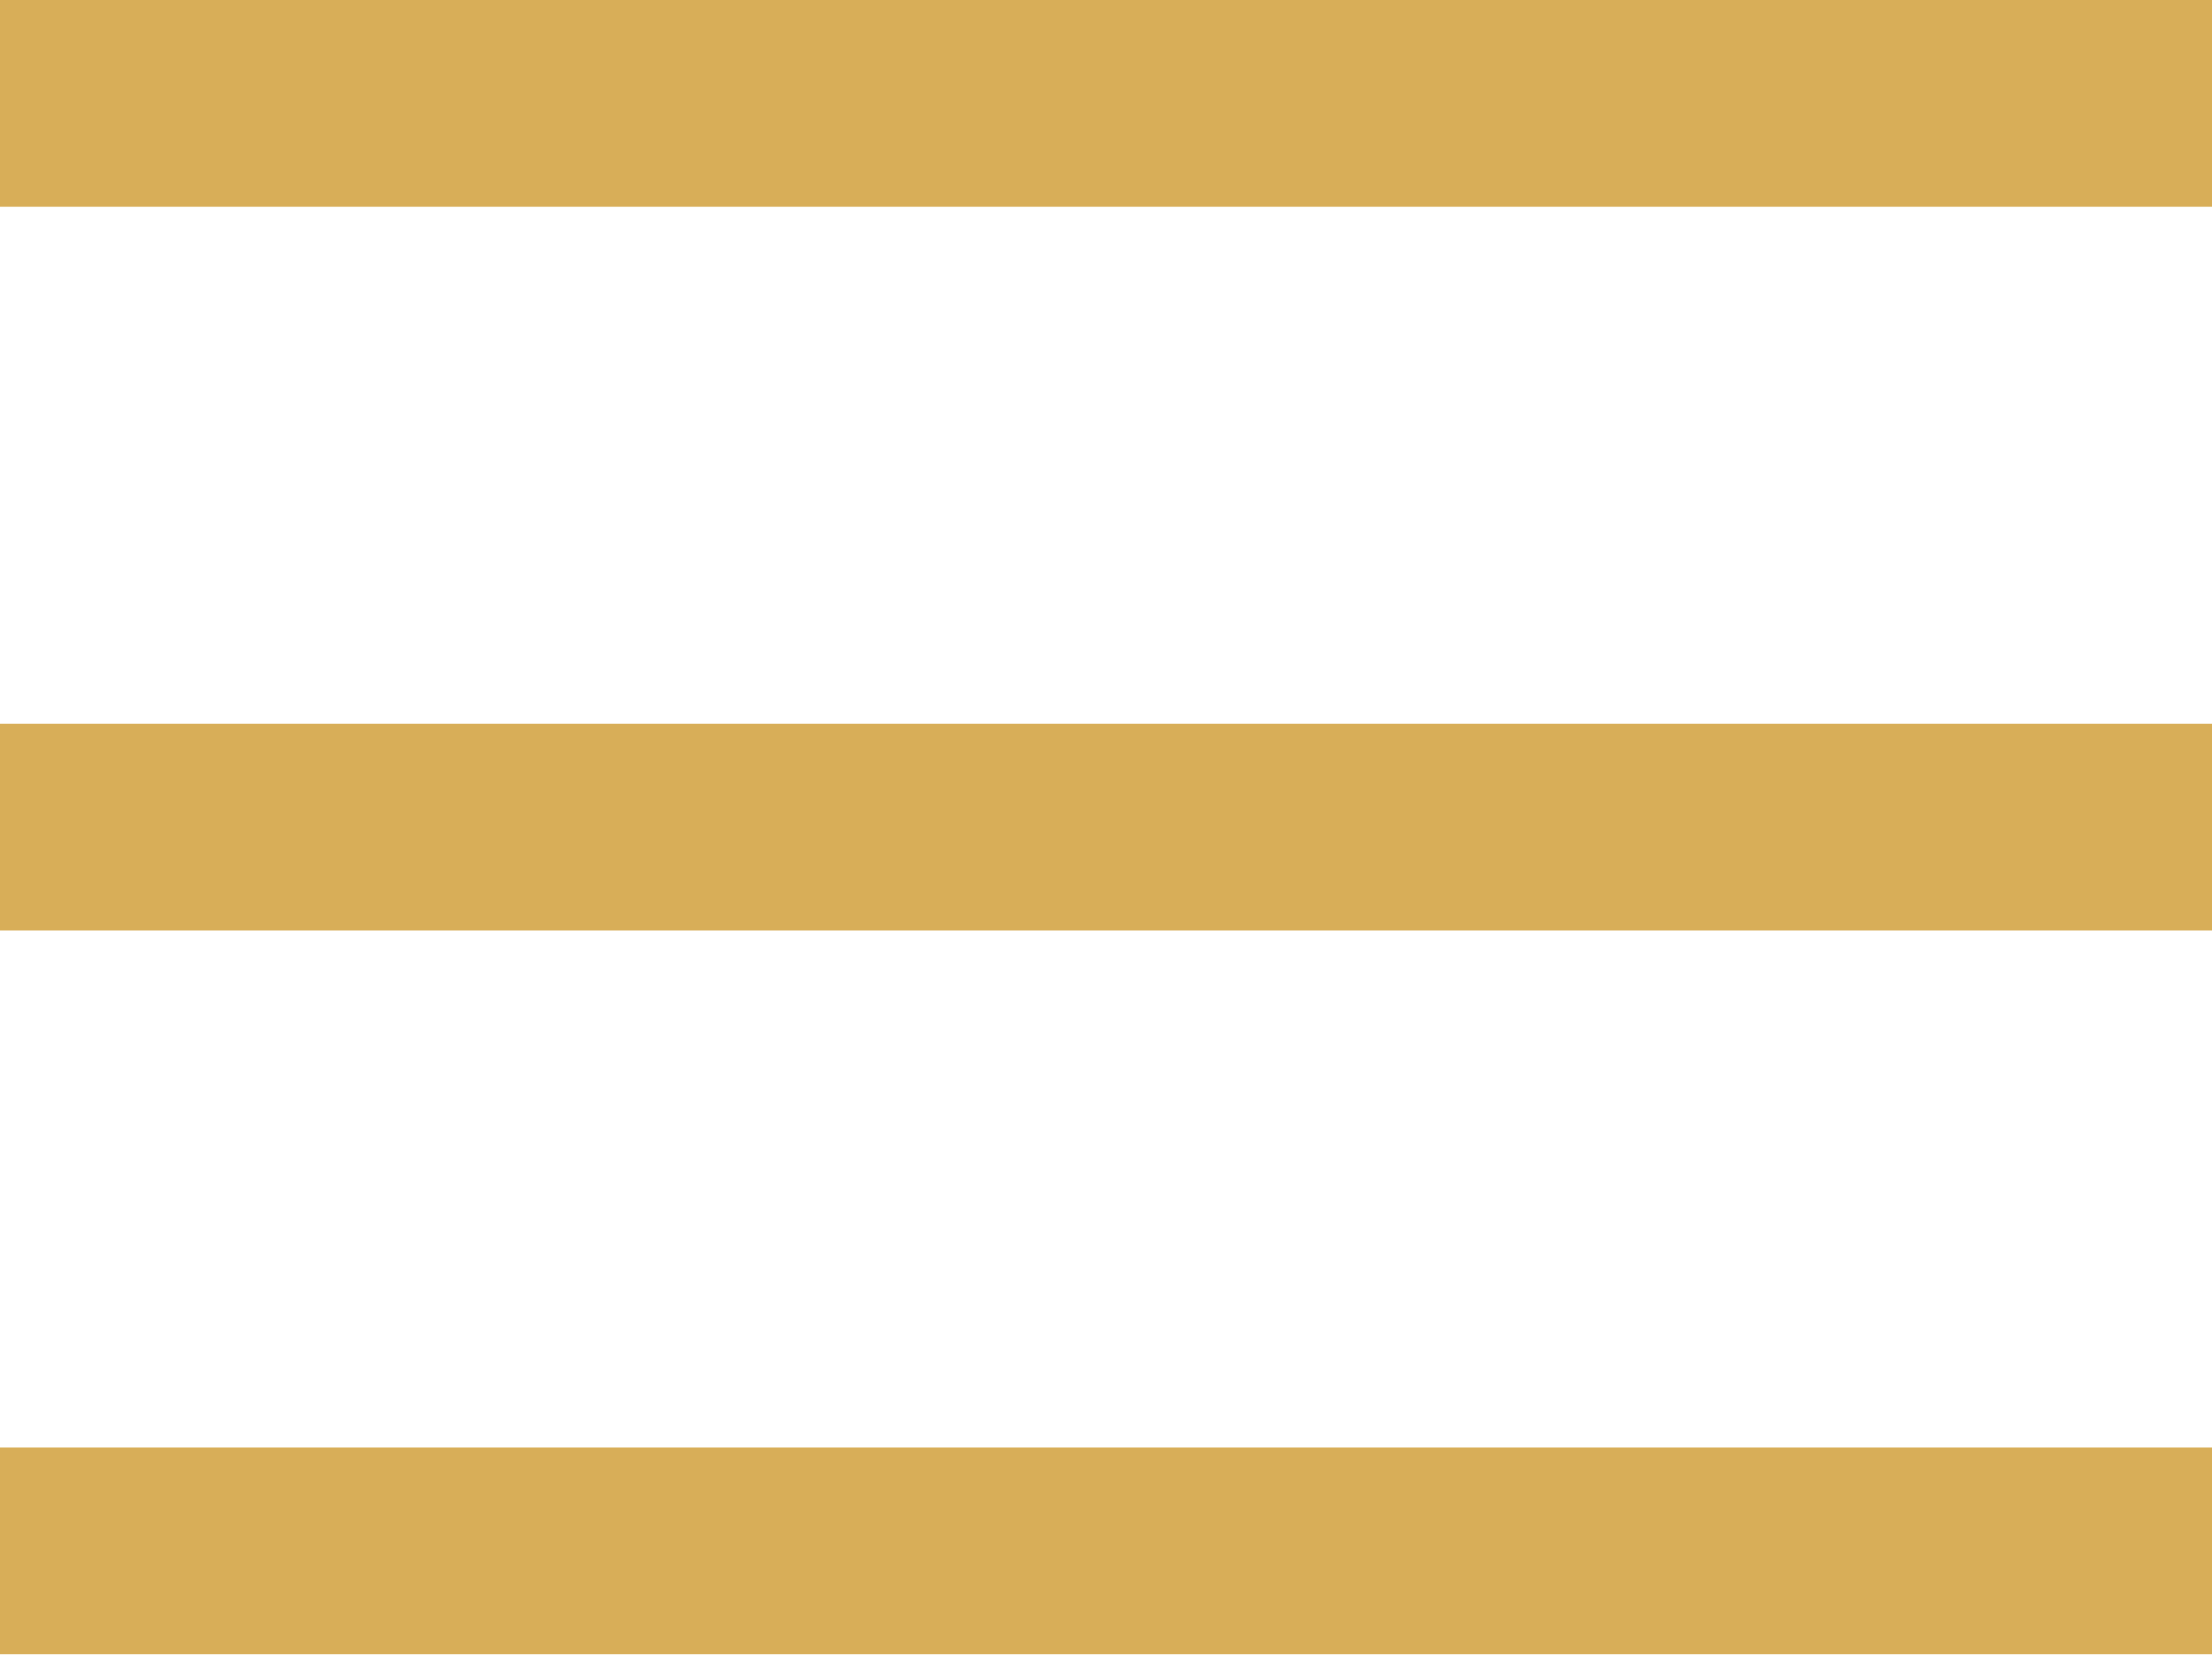
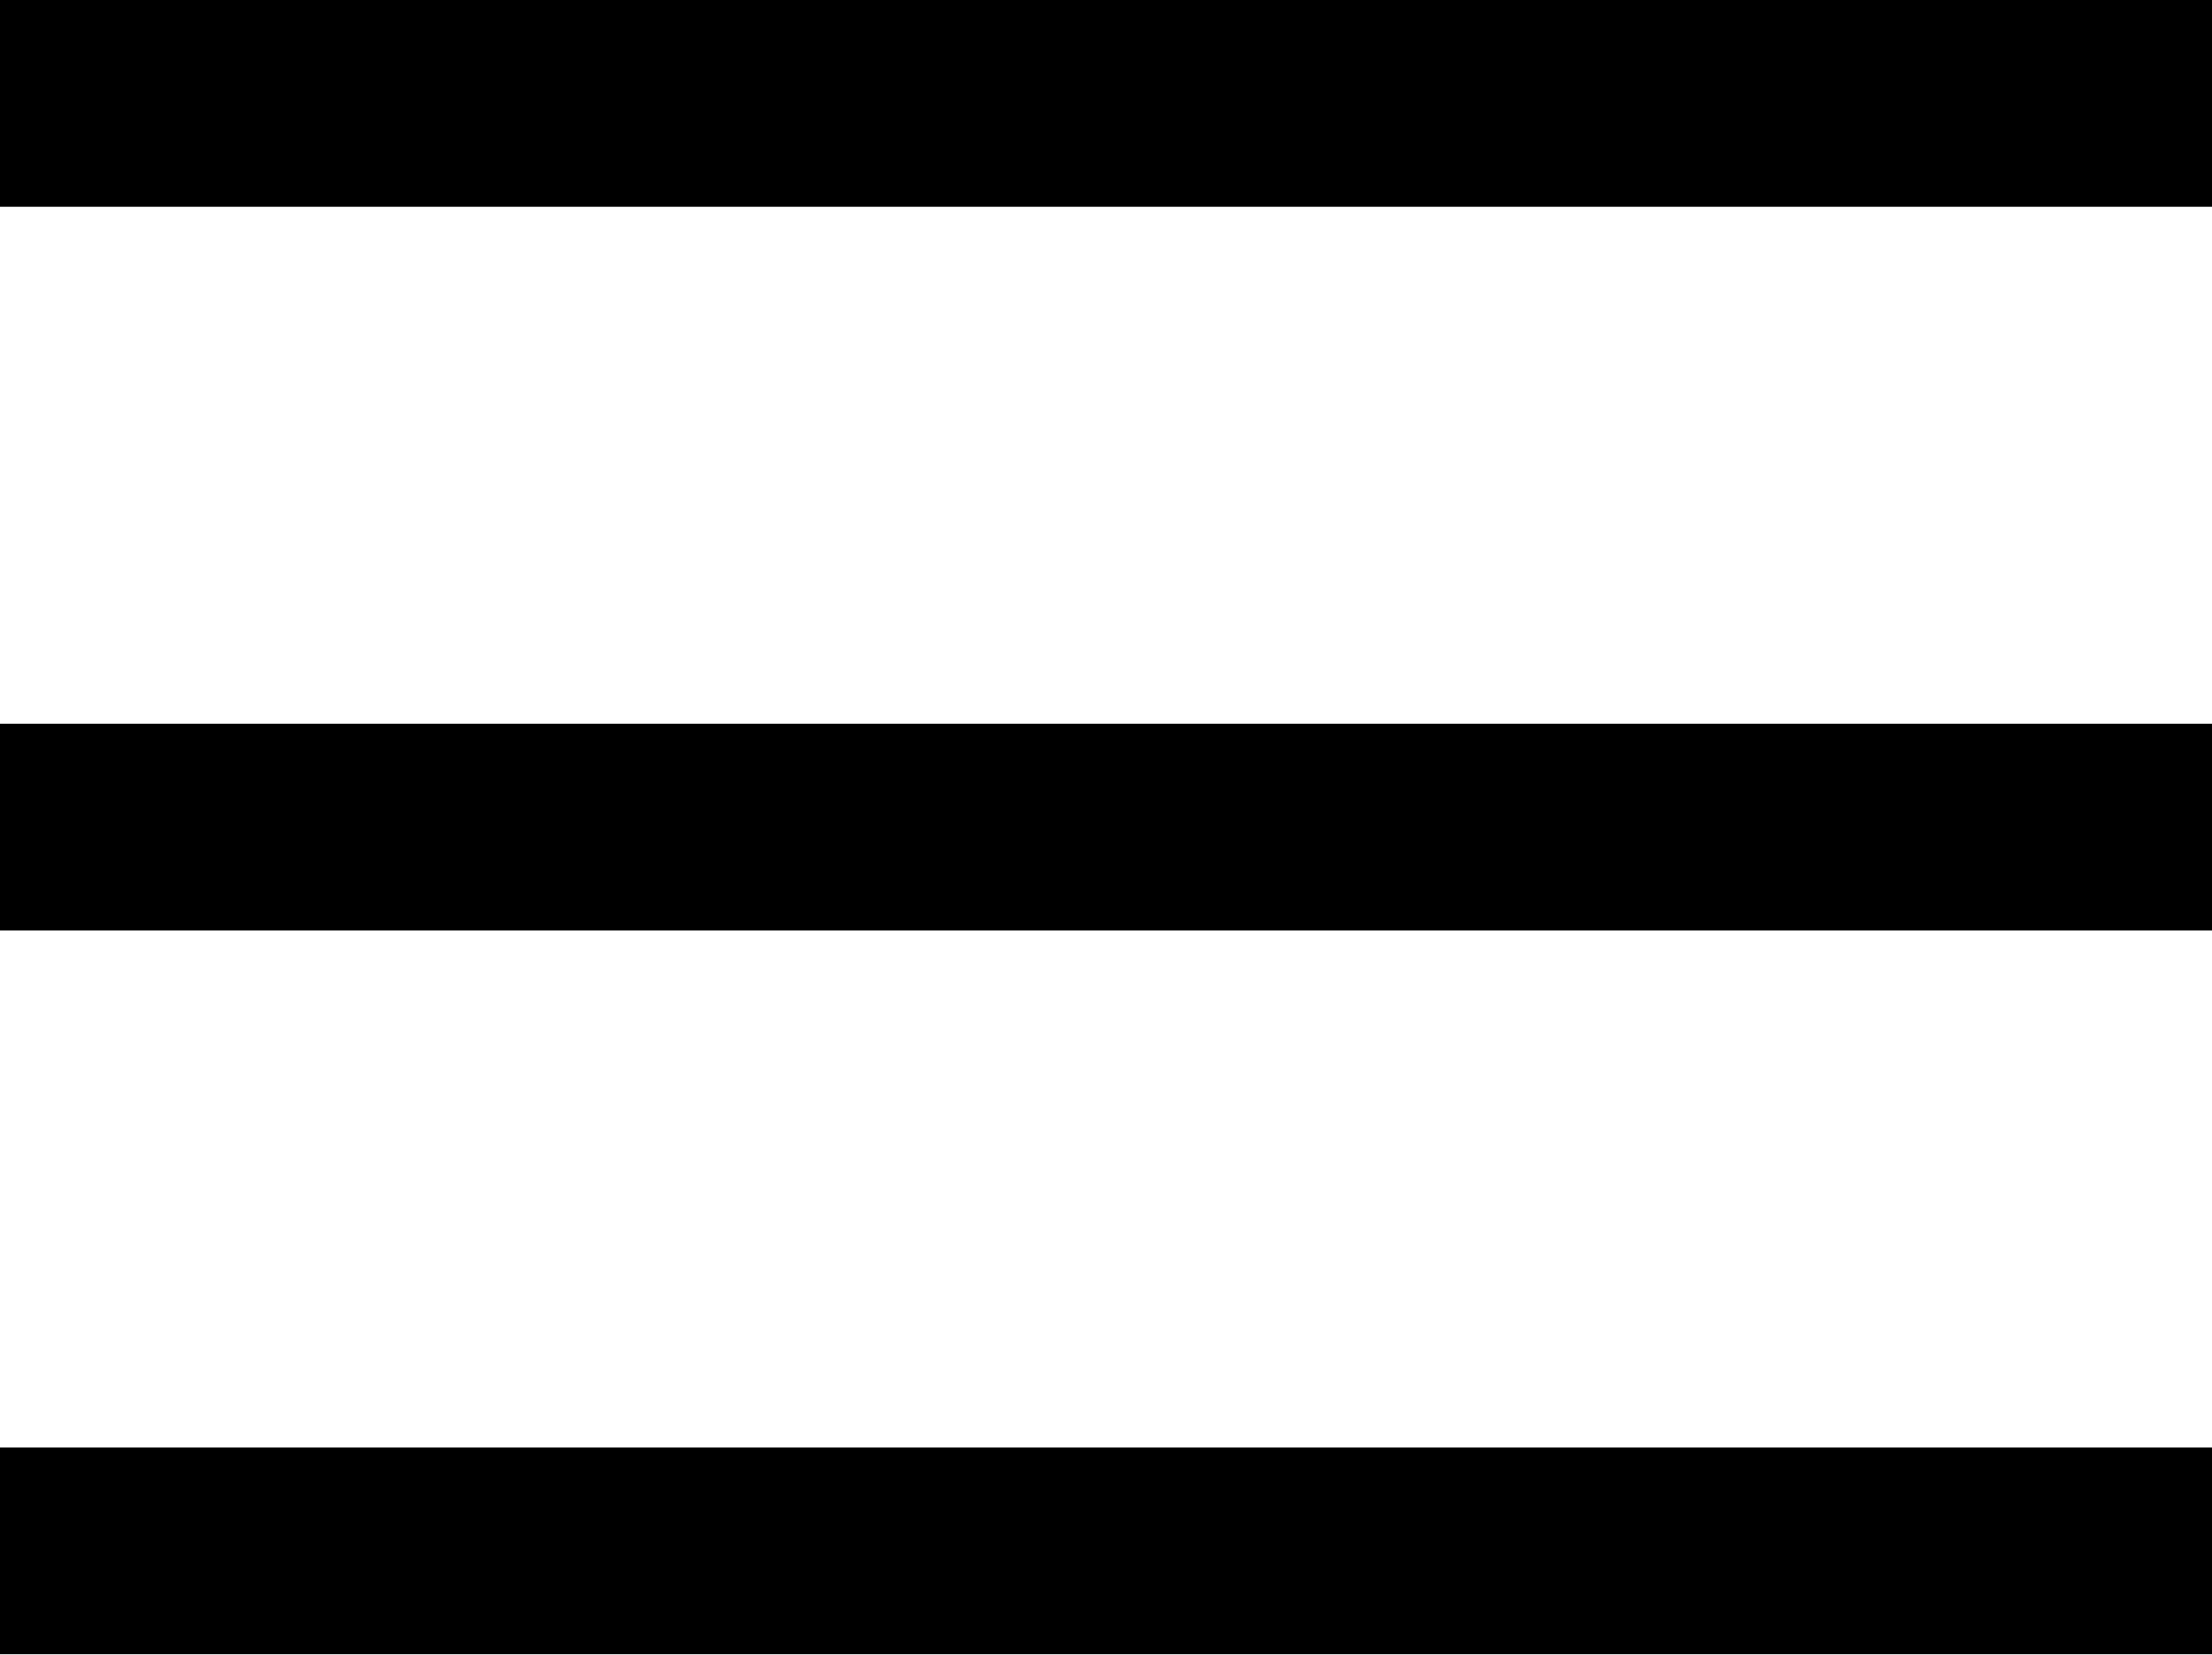
<svg xmlns="http://www.w3.org/2000/svg" version="1.1" id="Layer_1" x="0px" y="0px" viewBox="-488 567 21.4 16" style="enable-background:new -488 567 21.4 16;" xml:space="preserve" width="21.4" height="16">
  <style type="text/css">
- 	.st0{fill:#d8ae58;}
+ 	.st0{fill:#000000;}
</style>
  <rect id="XMLID_2_" x="-488" y="567" class="st0" width="21.4" height="2" />
  <rect id="XMLID_3_" x="-488" y="581" class="st0" width="21.4" height="2" />
  <rect id="XMLID_4_" x="-488" y="574" class="st0" width="21.4" height="2" />
</svg>
